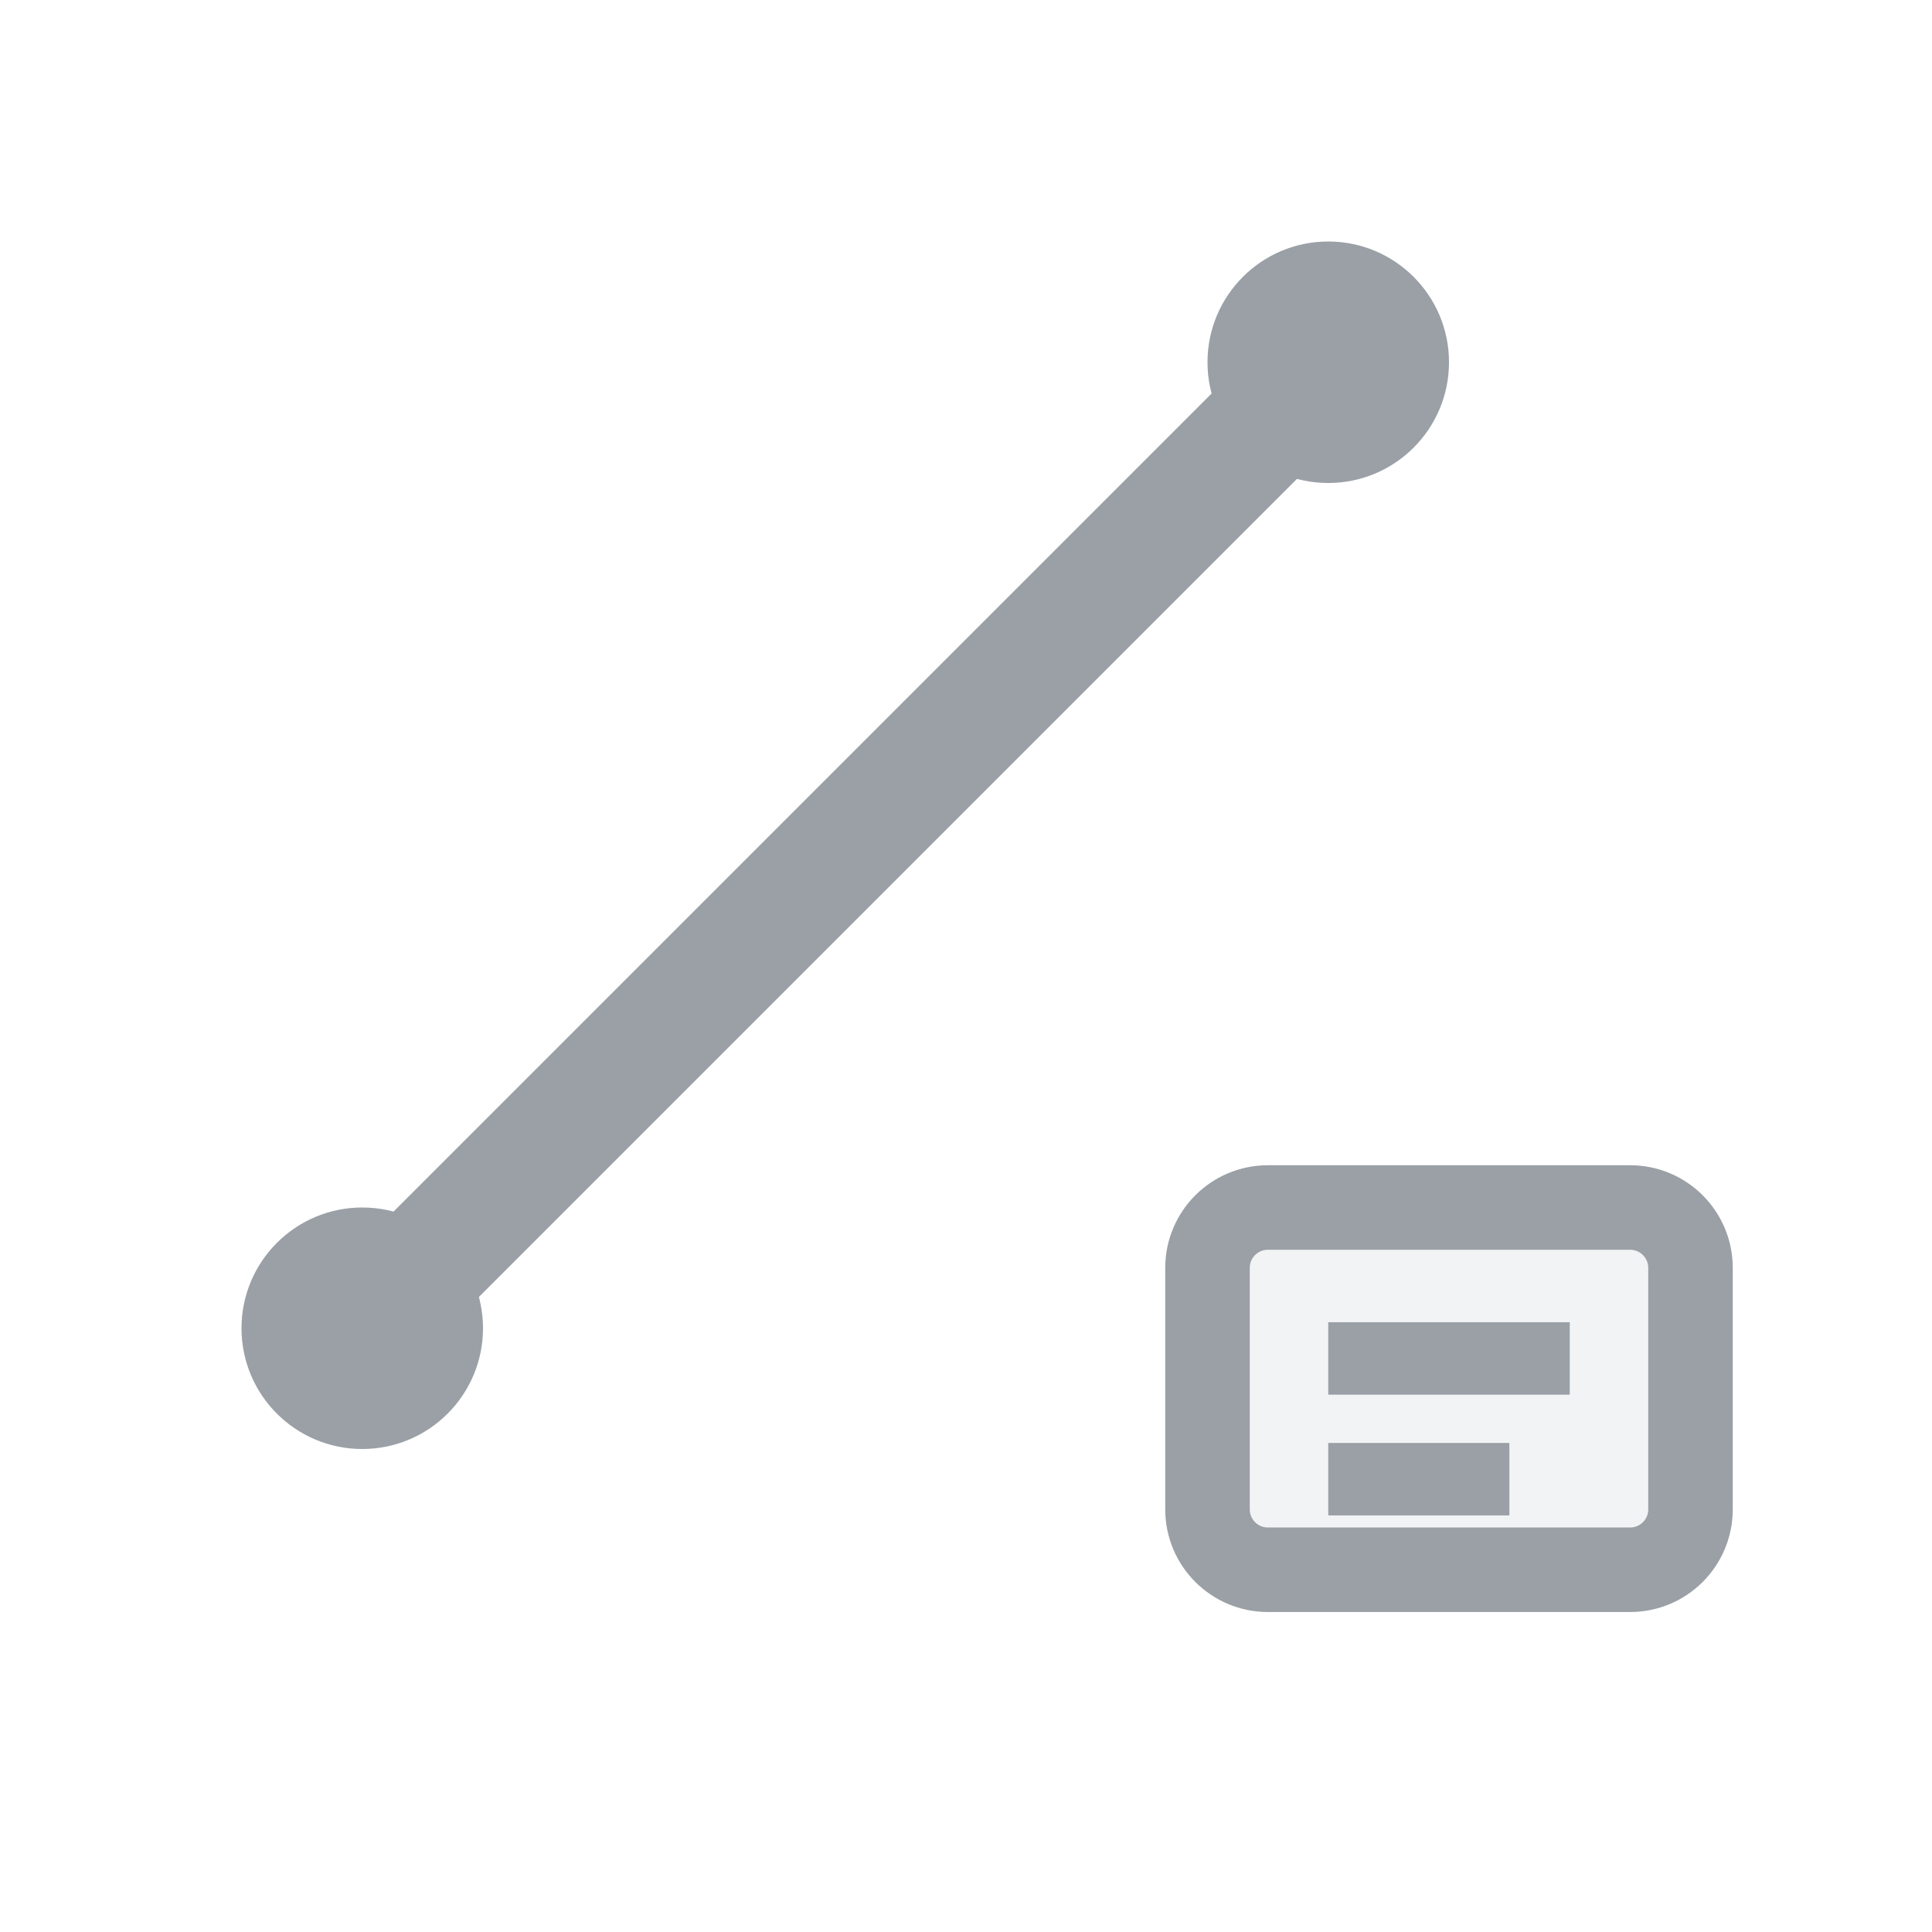
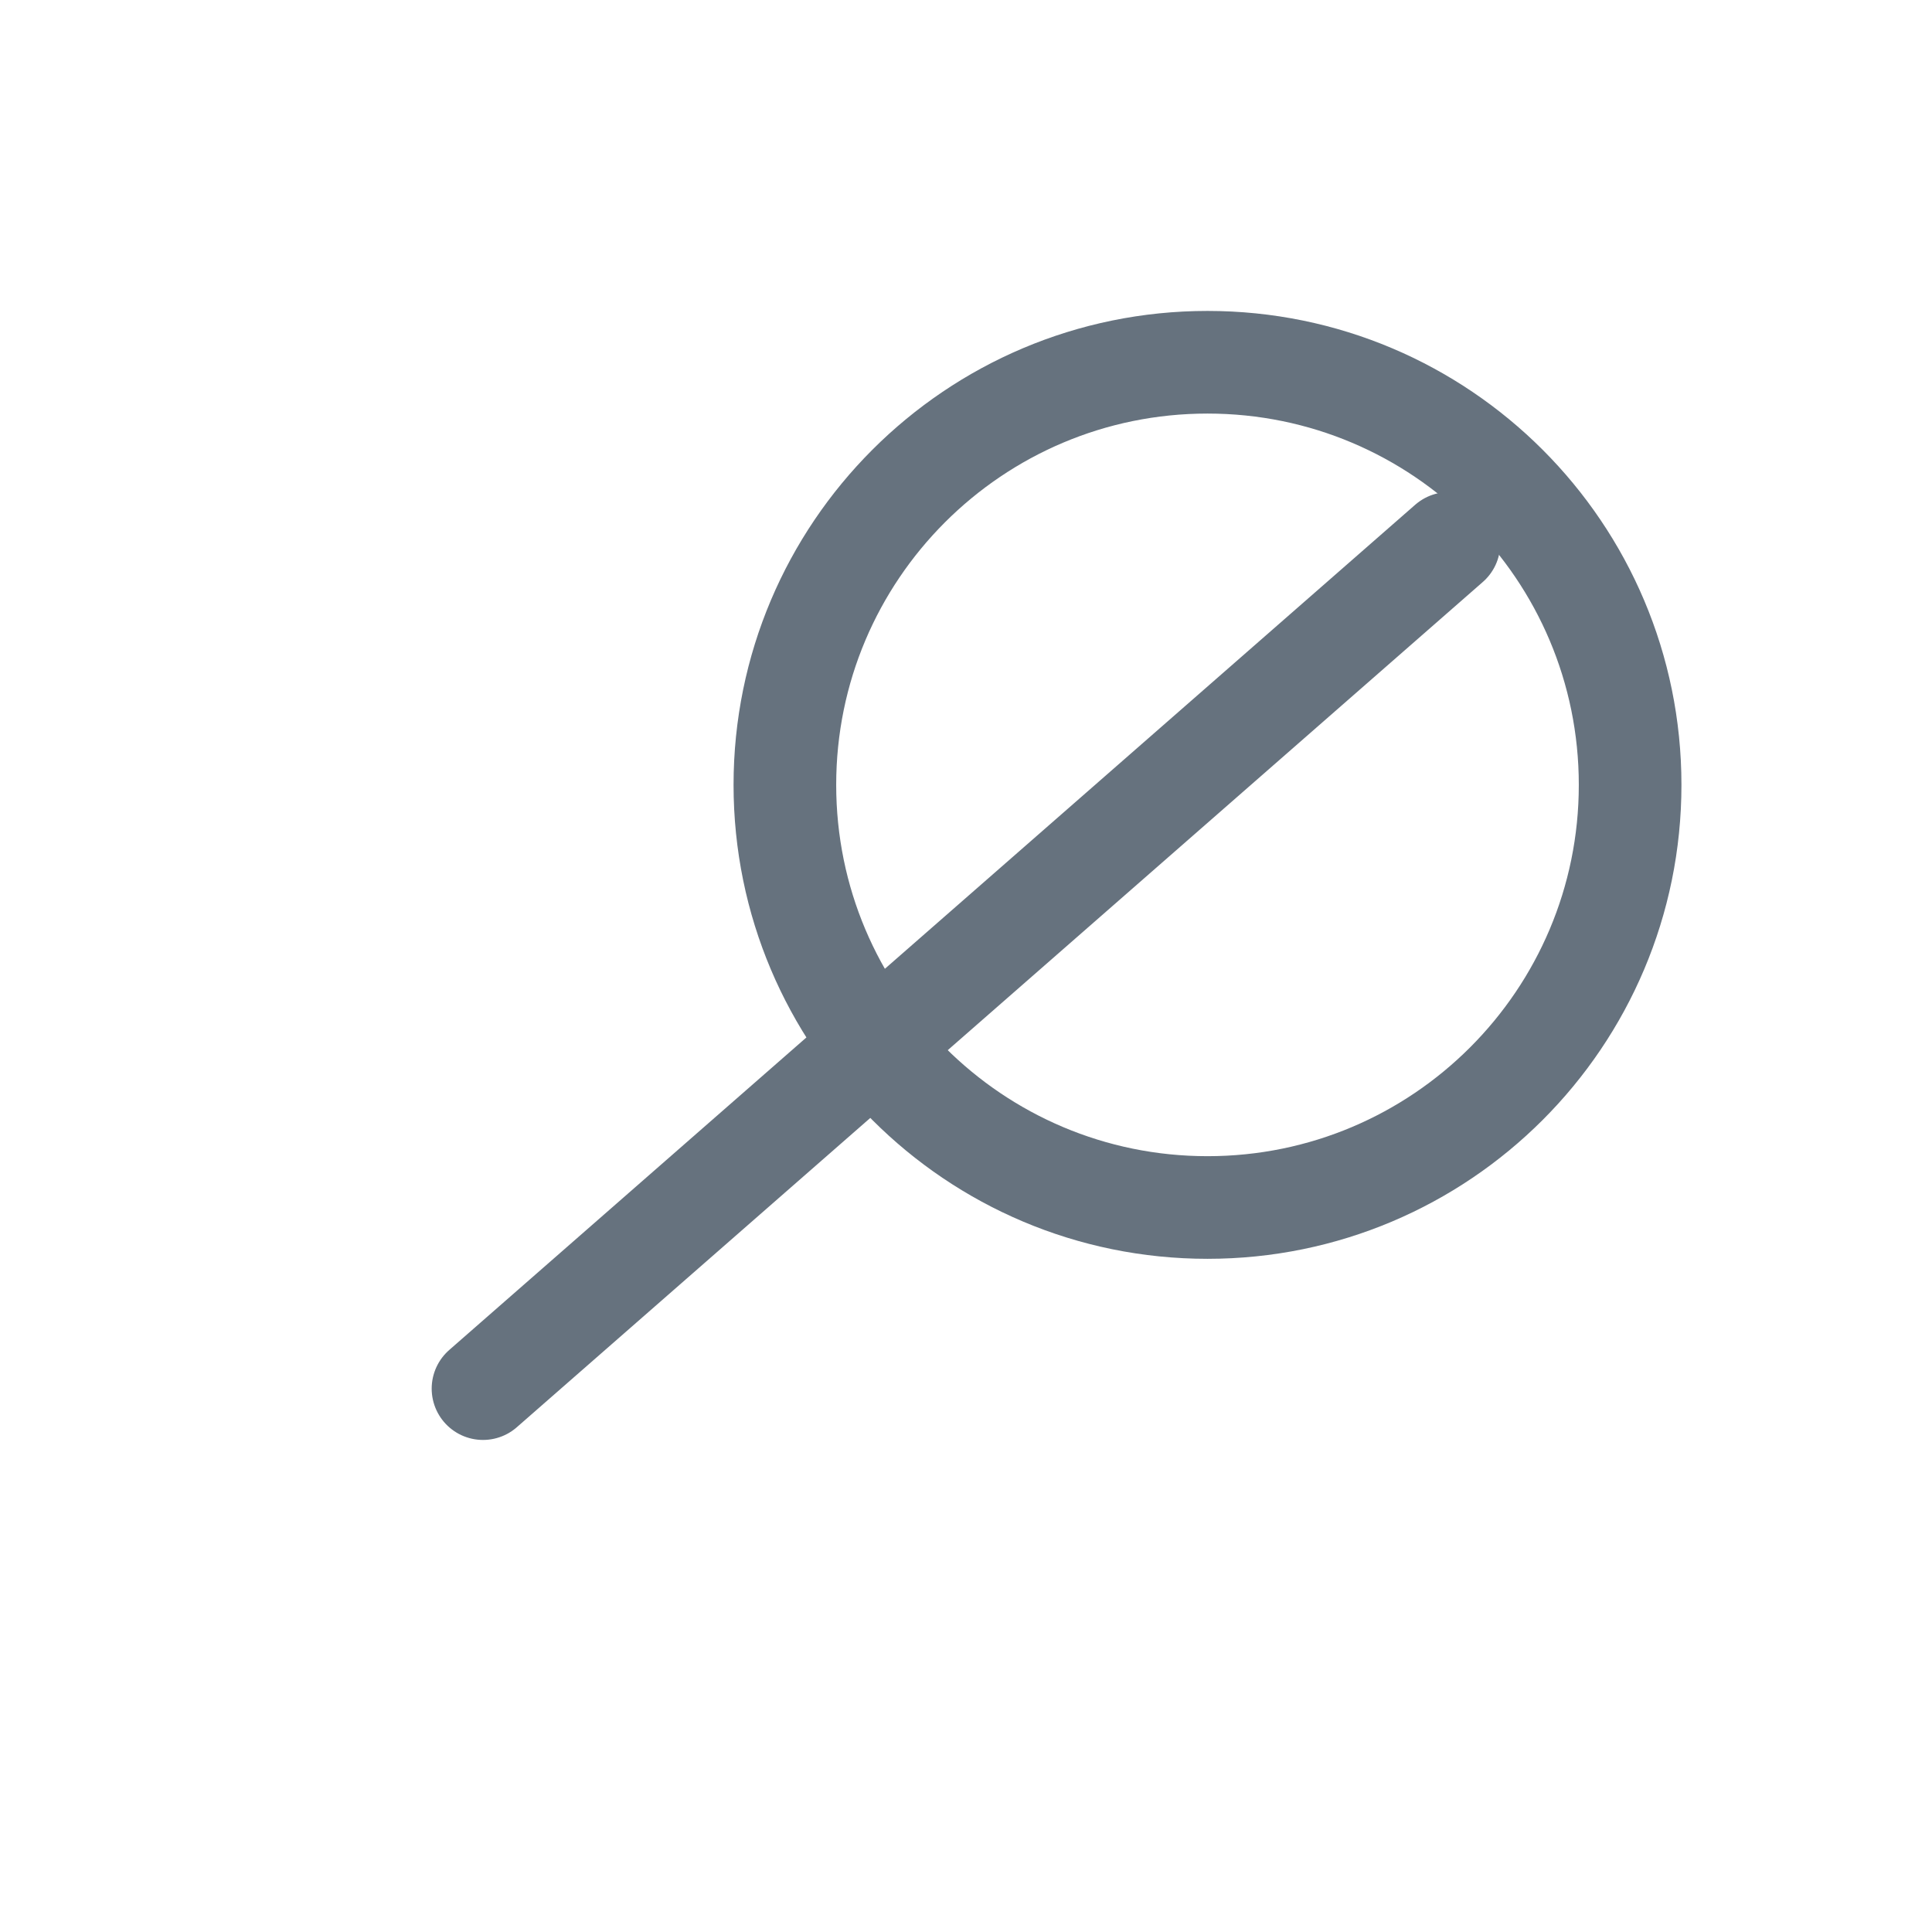
<svg xmlns="http://www.w3.org/2000/svg" width="32" height="32" viewBox="0 0 32 32" fill="none">
-   <line x1="6" y1="22" x2="22" y2="6" stroke="#9aa0a6" stroke-width="2" stroke-linecap="round" />
-   <circle cx="6" cy="22" r="2" fill="#9aa0a6" />
-   <circle cx="22" cy="6" r="2" fill="#9aa0a6" />
-   <rect x="20" y="20" width="8" height="6" rx="1" stroke="#9aa0a6" stroke-width="1.4" fill="#f1f3f4" />
-   <line x1="22" y1="22.5" x2="26" y2="22.5" stroke="#9aa0a6" stroke-width="1.2" />
-   <line x1="22" y1="24.5" x2="25" y2="24.5" stroke="#9aa0a6" stroke-width="1.2" />
+   <g stroke-width="1.7" stroke-linecap="round" stroke-linejoin="round" vector-effect="non-scaling-stroke">
+     <line stroke="#66727e" x1="8" y1="23" x2="24" y2="9" />
+     <circle stroke="#66727e" cx="20" cy="13" r="7" fill="none" />
+   </g>
</svg>
